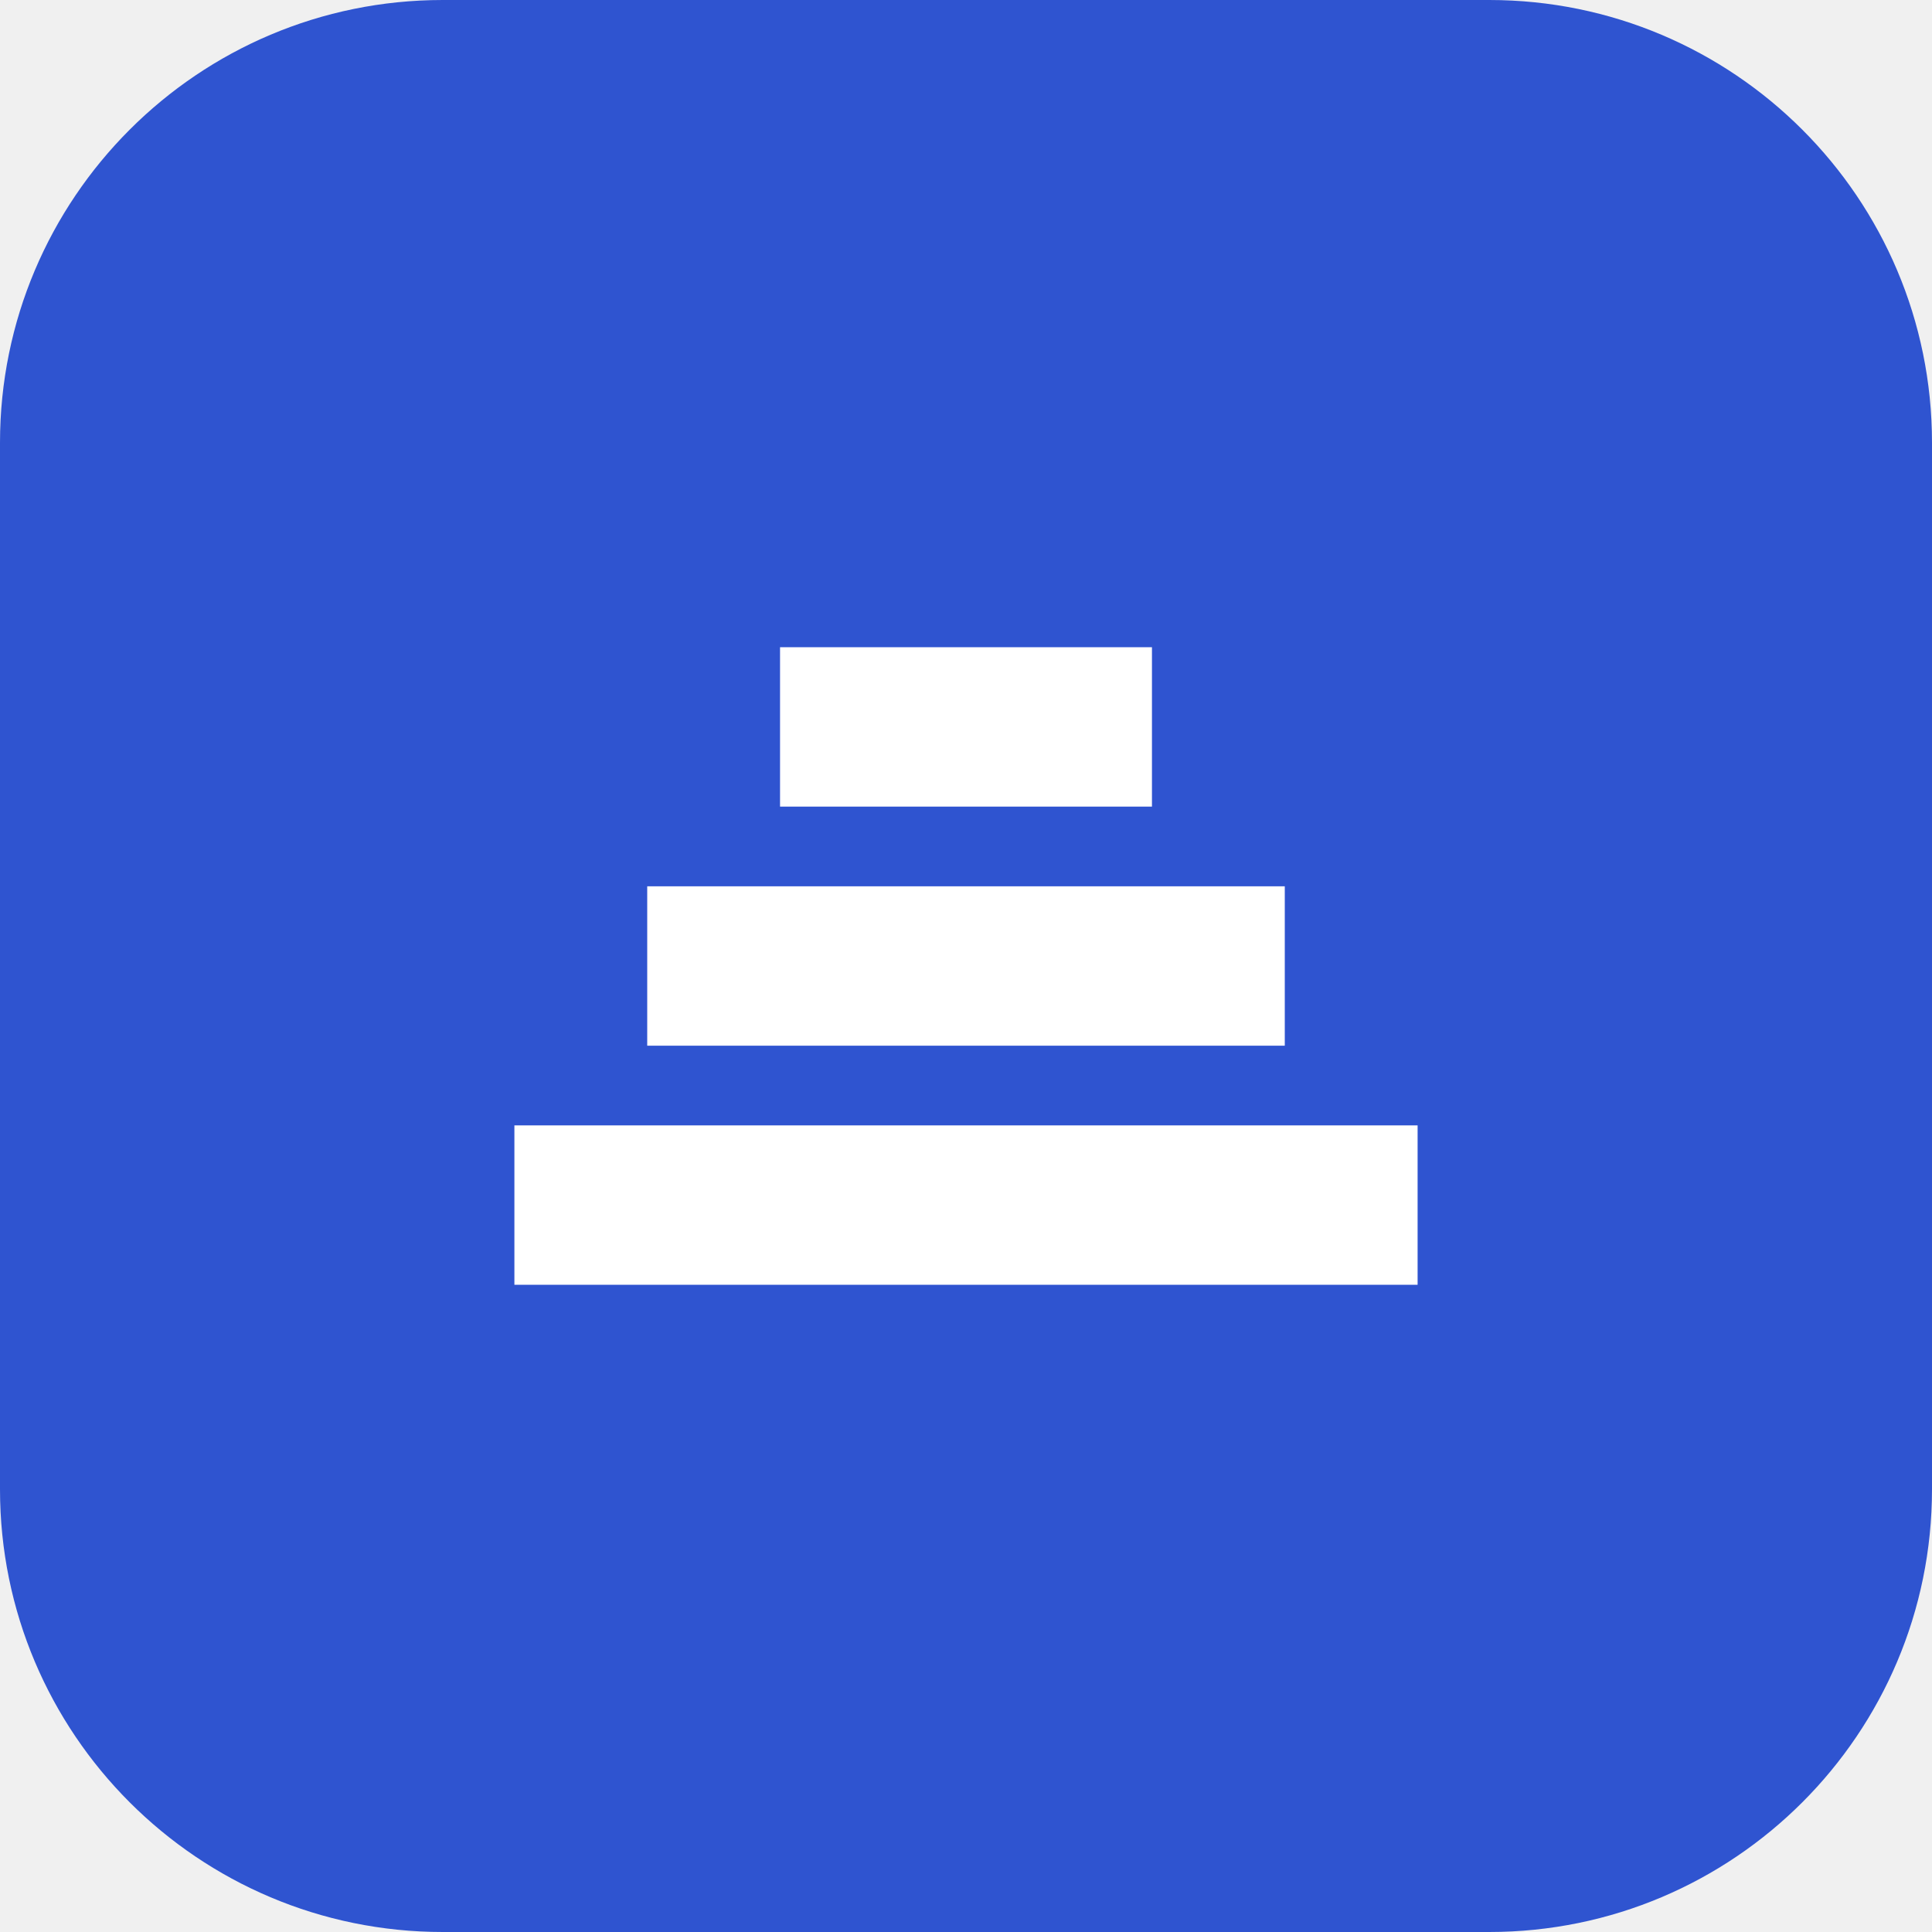
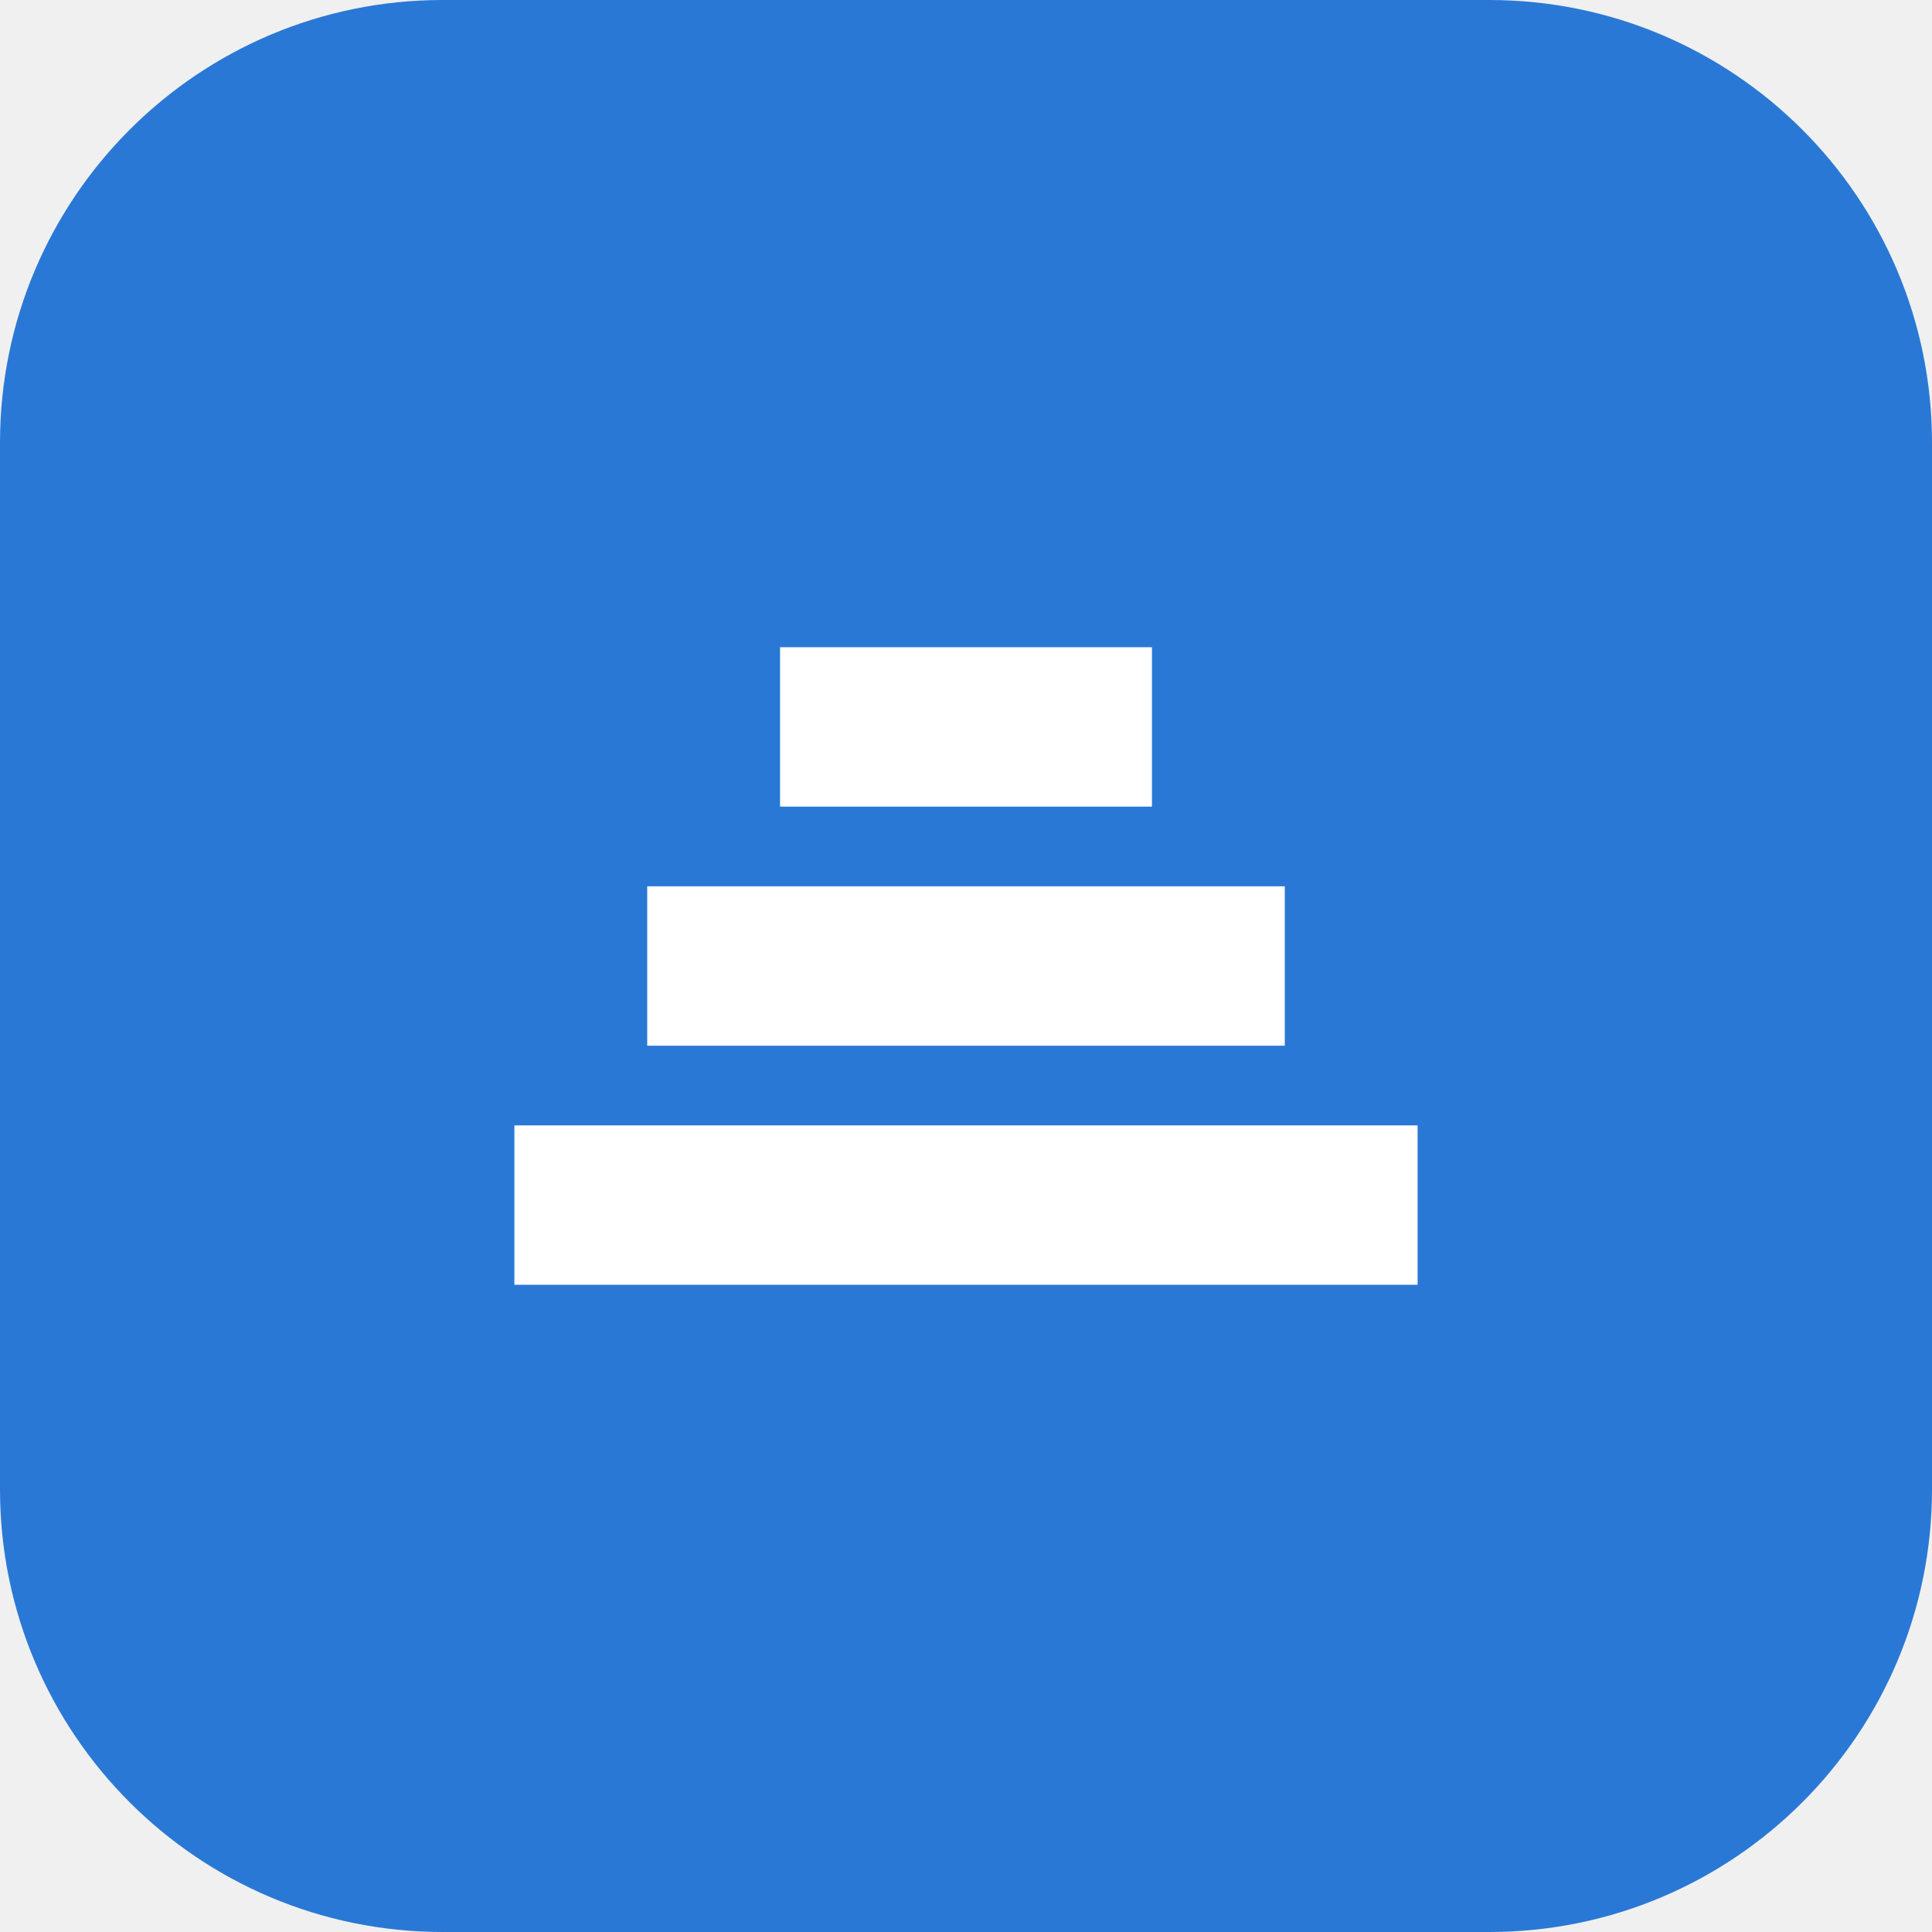
<svg xmlns="http://www.w3.org/2000/svg" width="384" height="384" viewBox="0 0 48 48">
-   <rect width="48" height="48" rx="11" fill="#2F54D0" />
+   <rect width="48" height="48" rx="11" fill="#2A78D6" />
  <g transform="translate(8.16 8.16) scale(0.66)">
    <path d="M17 12H31V18H17ZM12 21H36V27H12ZM7 30H41V36H7Z" fill="#FFFFFF" />
  </g>
</svg>
